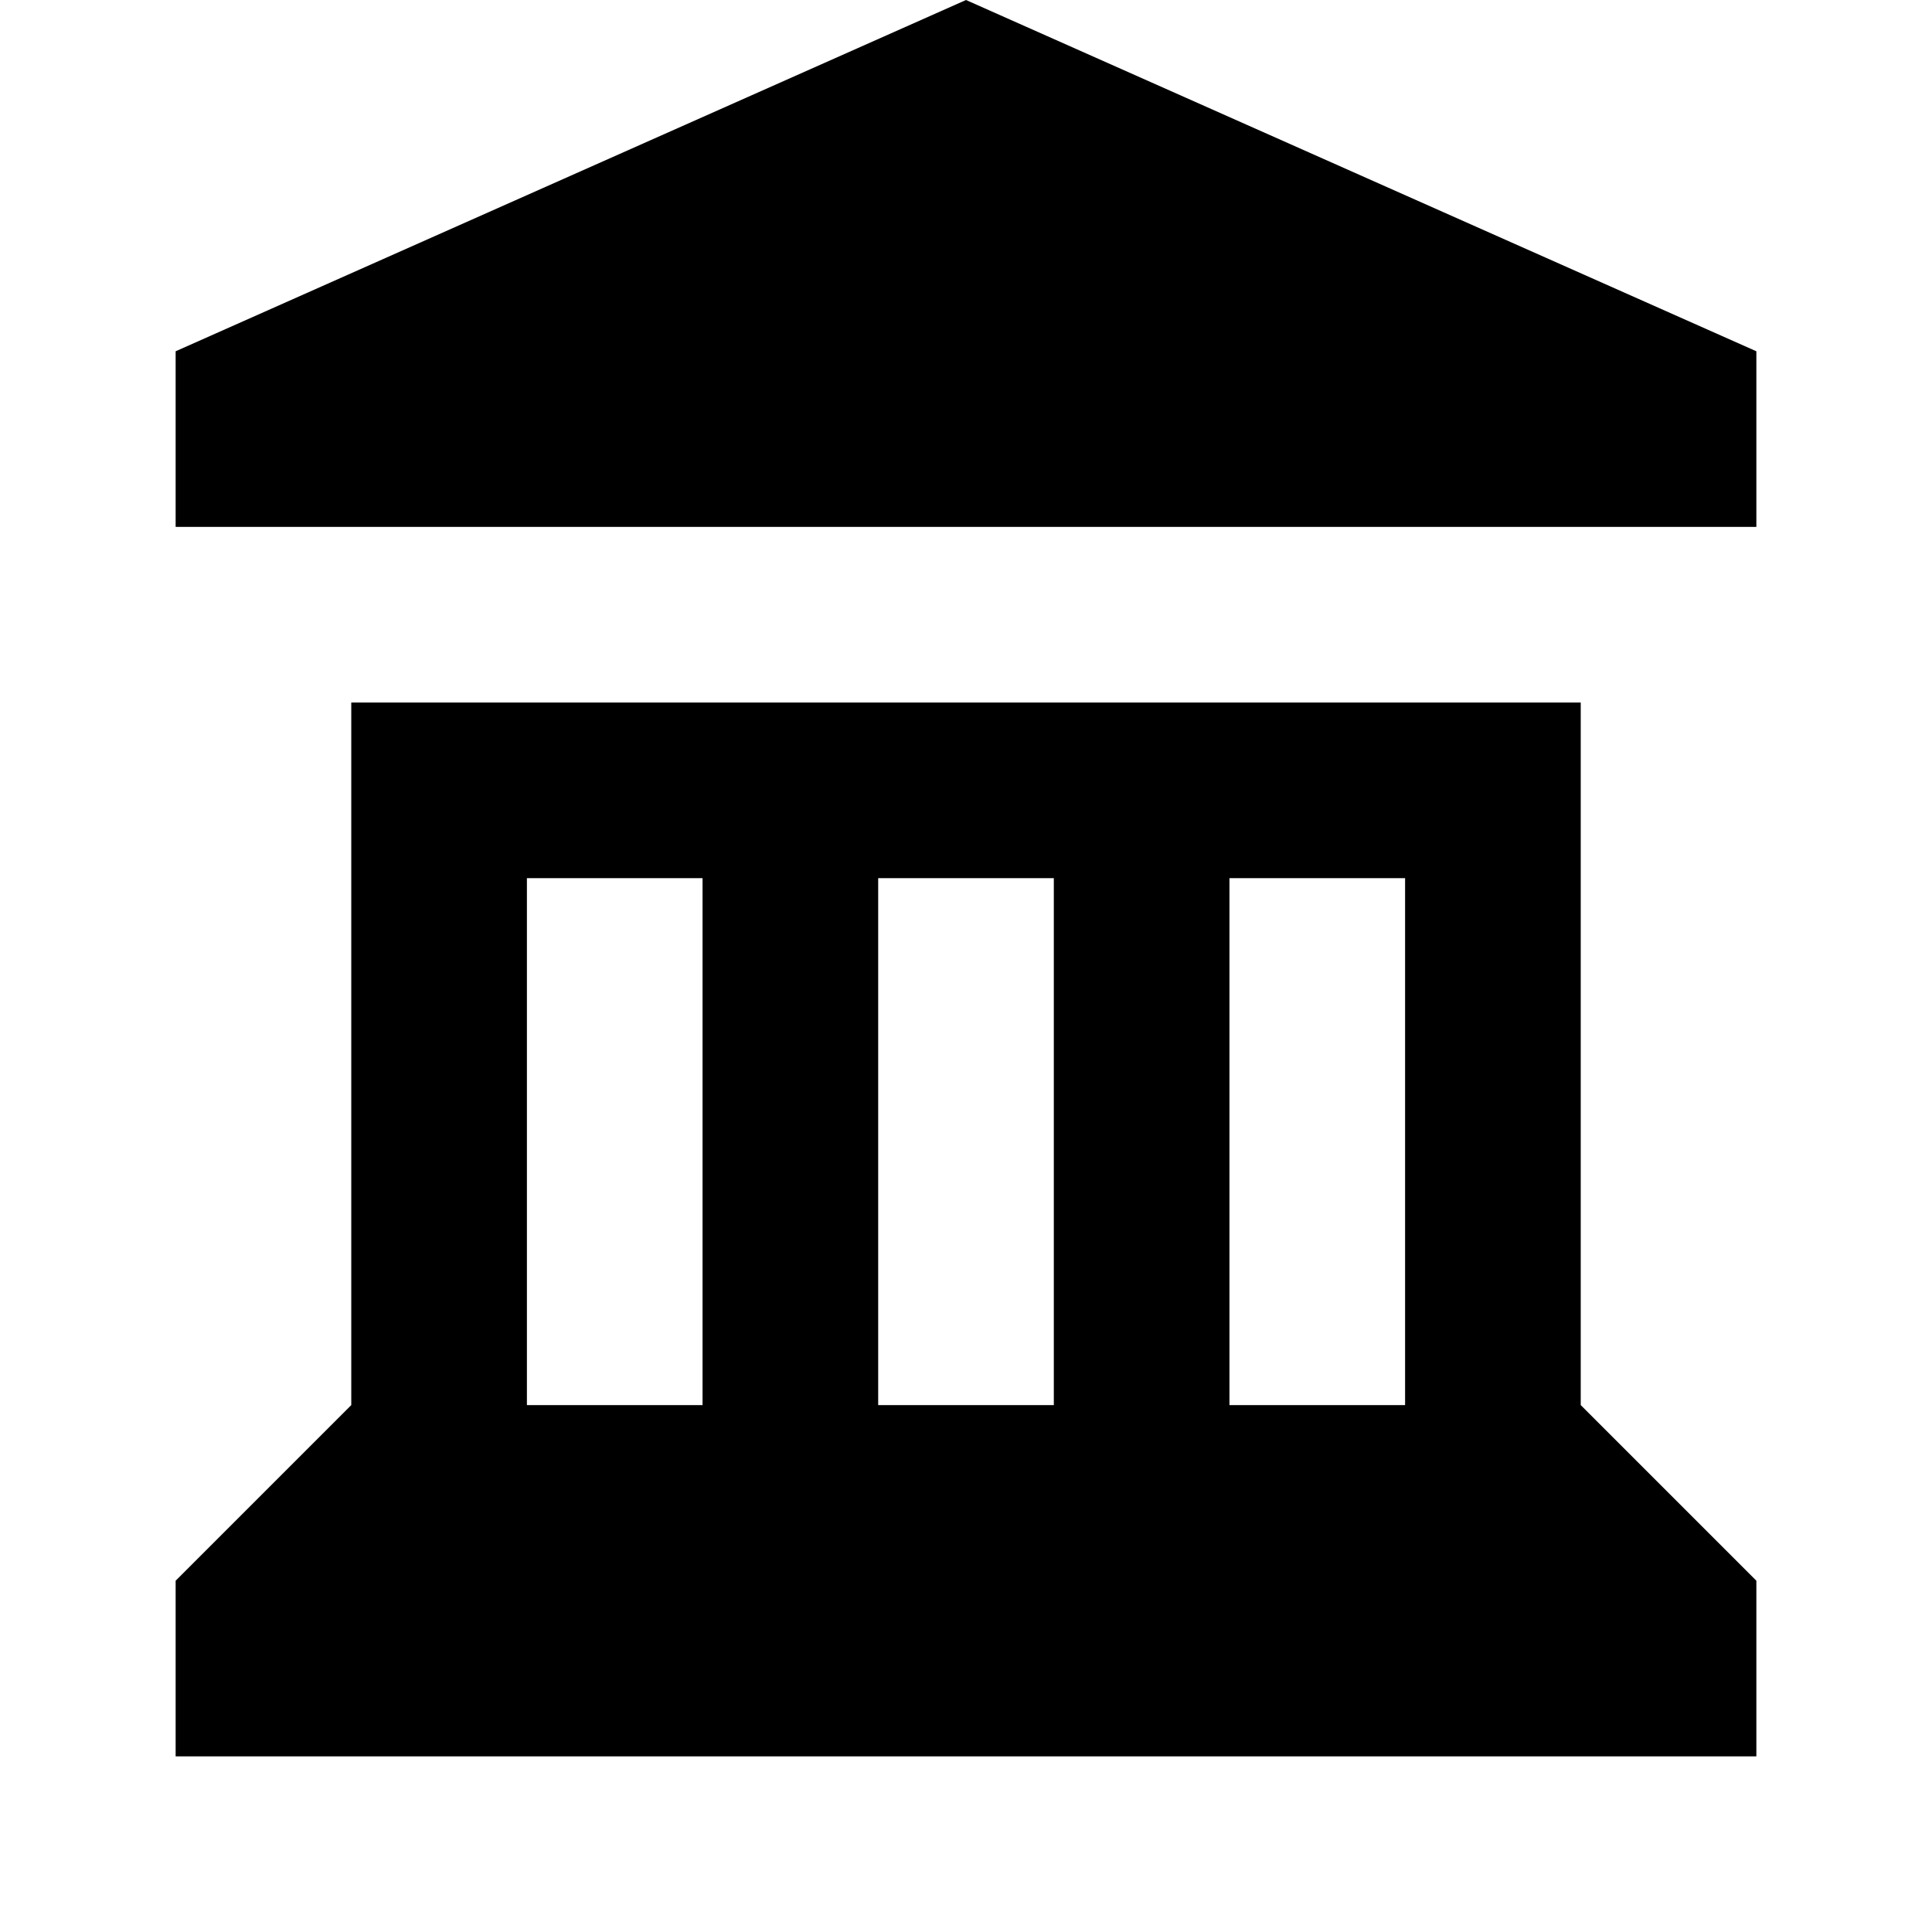
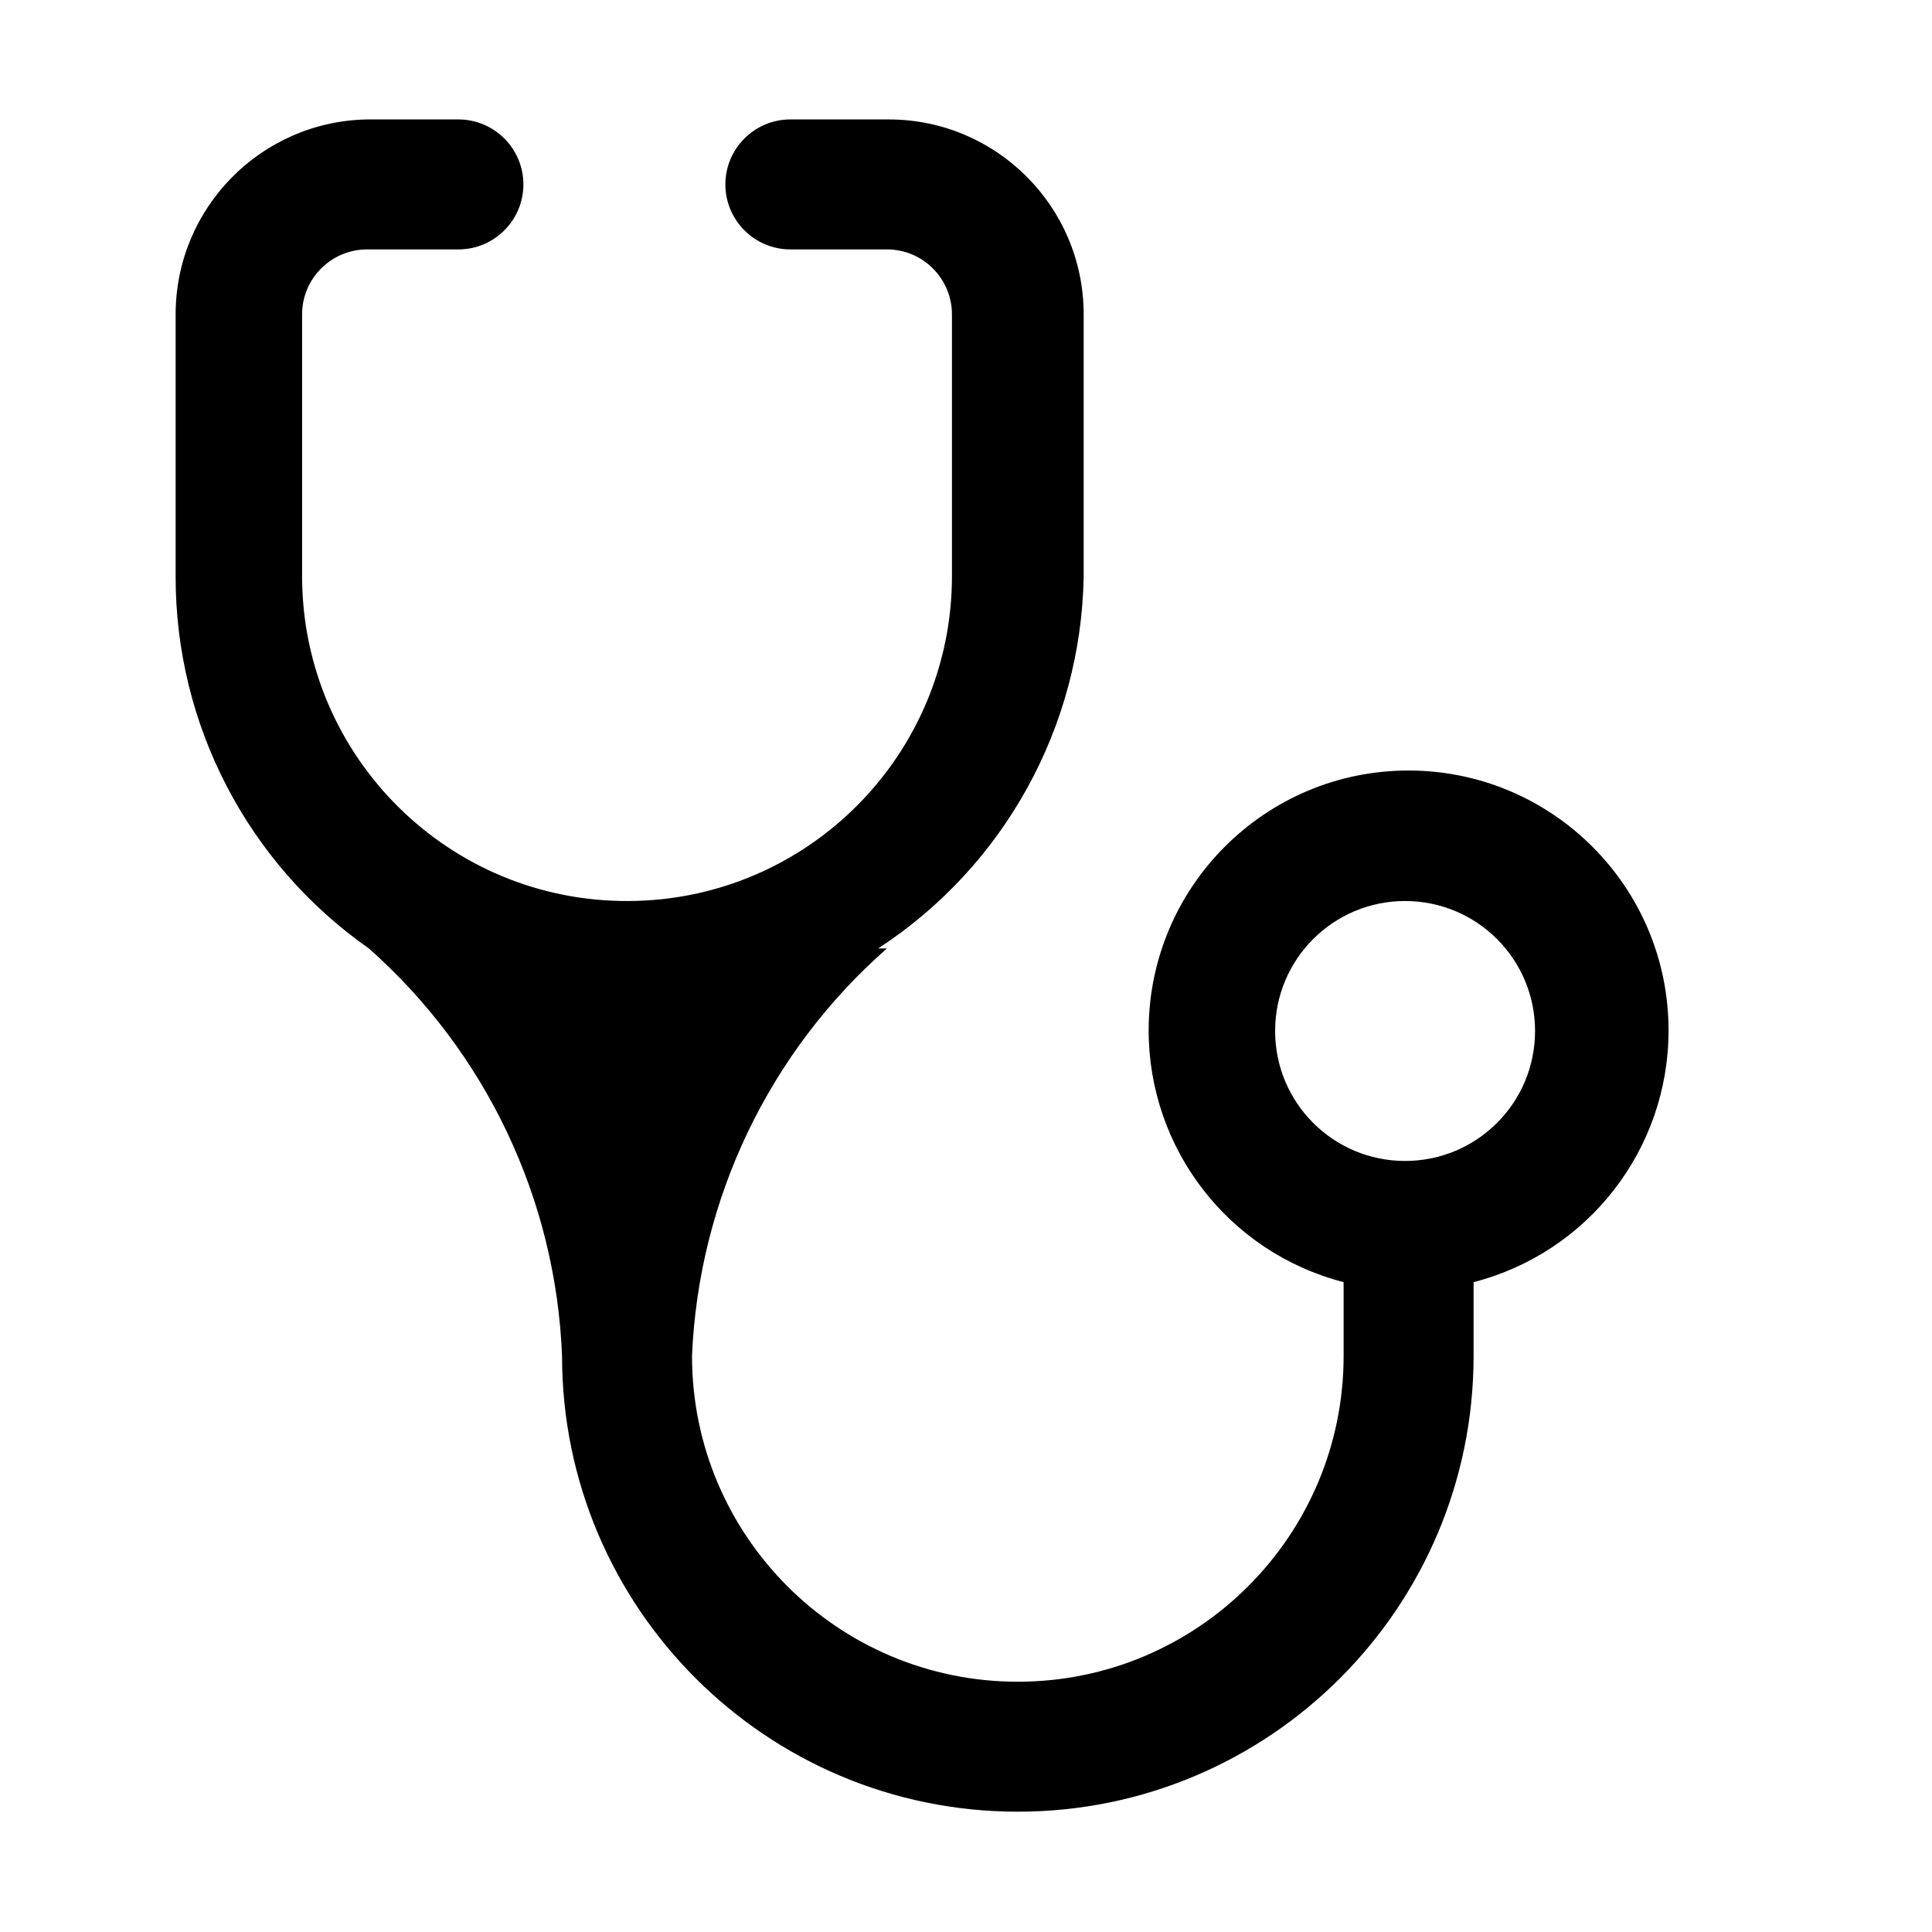
- <svg xmlns="http://www.w3.org/2000/svg" version="1.1" id="town-hall-11" width="11px" height="11px" viewBox="0 0 11 11">
-   <path d="M5.5,0L1,2v1h9V2L5.5,0z M2,4v4L1,9v1h9V9L9,8V4H2z M3,5h1v3H3V5z M5,5h1v3H5V5z M7,5h1v3H7V5z" />
+ <svg xmlns="http://www.w3.org/2000/svg" version="1.1" id="doctor-11" width="11px" height="11px" viewBox="0 0 11 11">
+   <path d="M9.5,5.87c0.002-0.817-0.66-1.481-1.477-1.483S6.542,5.047,6.54,5.864C6.539,6.54,6.995,7.131,7.65,7.3v0.42  c0,1.024-0.831,1.855-1.855,1.855S3.94,8.745,3.94,7.72l0,0C3.978,6.827,4.379,5.989,5.05,5.4H5  c0.718-0.468,1.156-1.263,1.17-2.12V1.79c0-0.613-0.497-1.11-1.11-1.11c-0.003,0-0.007,0-0.01,0H4.5  c-0.204,0-0.37,0.166-0.37,0.37S4.296,1.42,4.5,1.42h0.55c0.204,0,0.37,0.166,0.37,0.37v1.49l0,0  c0,1.018-0.822,1.845-1.84,1.85V5.4l0,0V5.13C2.558,5.136,1.726,4.312,1.72,3.29c0-0.003,0-0.007,0-0.01l0,0V1.79  c0-0.204,0.166-0.37,0.37-0.37l0,0h0.52c0.204,0,0.37-0.166,0.37-0.37C2.98,0.846,2.814,0.68,2.61,0.68H2.09  C1.485,0.691,1,1.185,1,1.79v1.49C0.998,4.124,1.409,4.916,2.1,5.4l0,0c0.668,0.591,1.065,1.429,1.1,2.32  c0,1.433,1.162,2.595,2.595,2.595S8.39,9.153,8.39,7.72V7.3C9.042,7.132,9.499,6.544,9.5,5.87z M8,6.61  c-0.409,0-0.74-0.331-0.74-0.74S7.591,5.13,8,5.13s0.74,0.331,0.74,0.74l0,0C8.74,6.279,8.409,6.61,8,6.61z" />
</svg>
